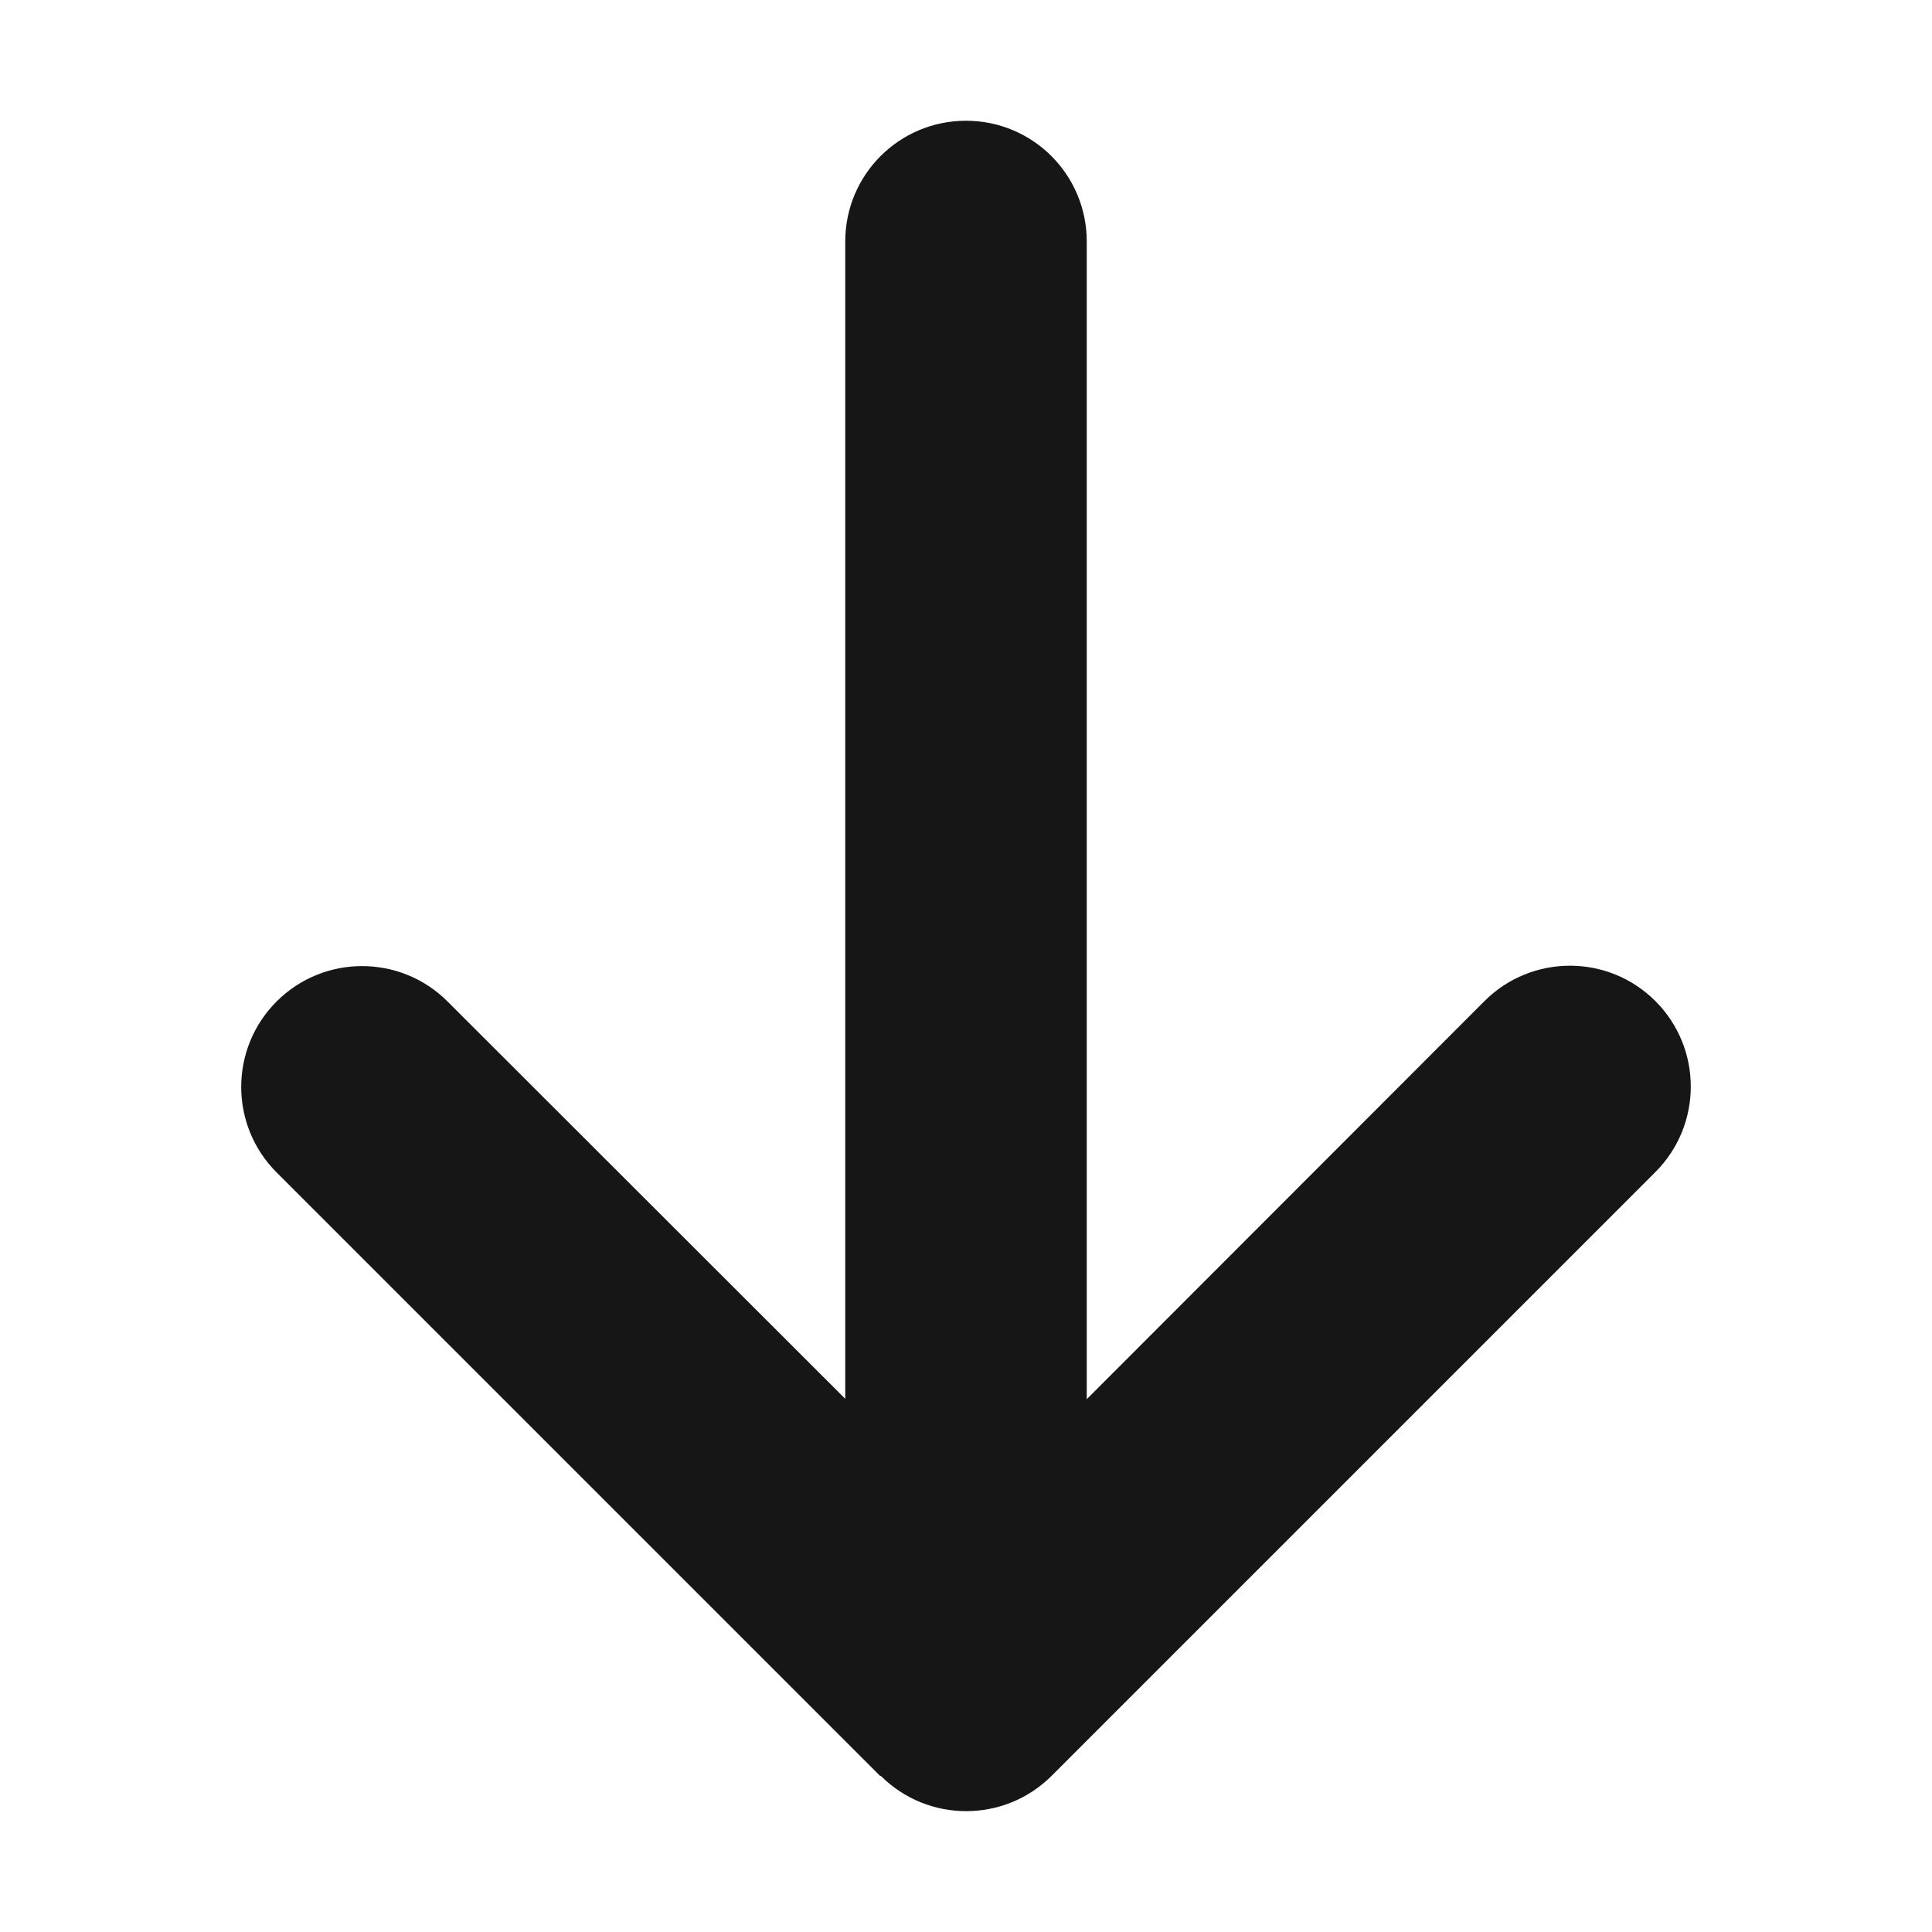
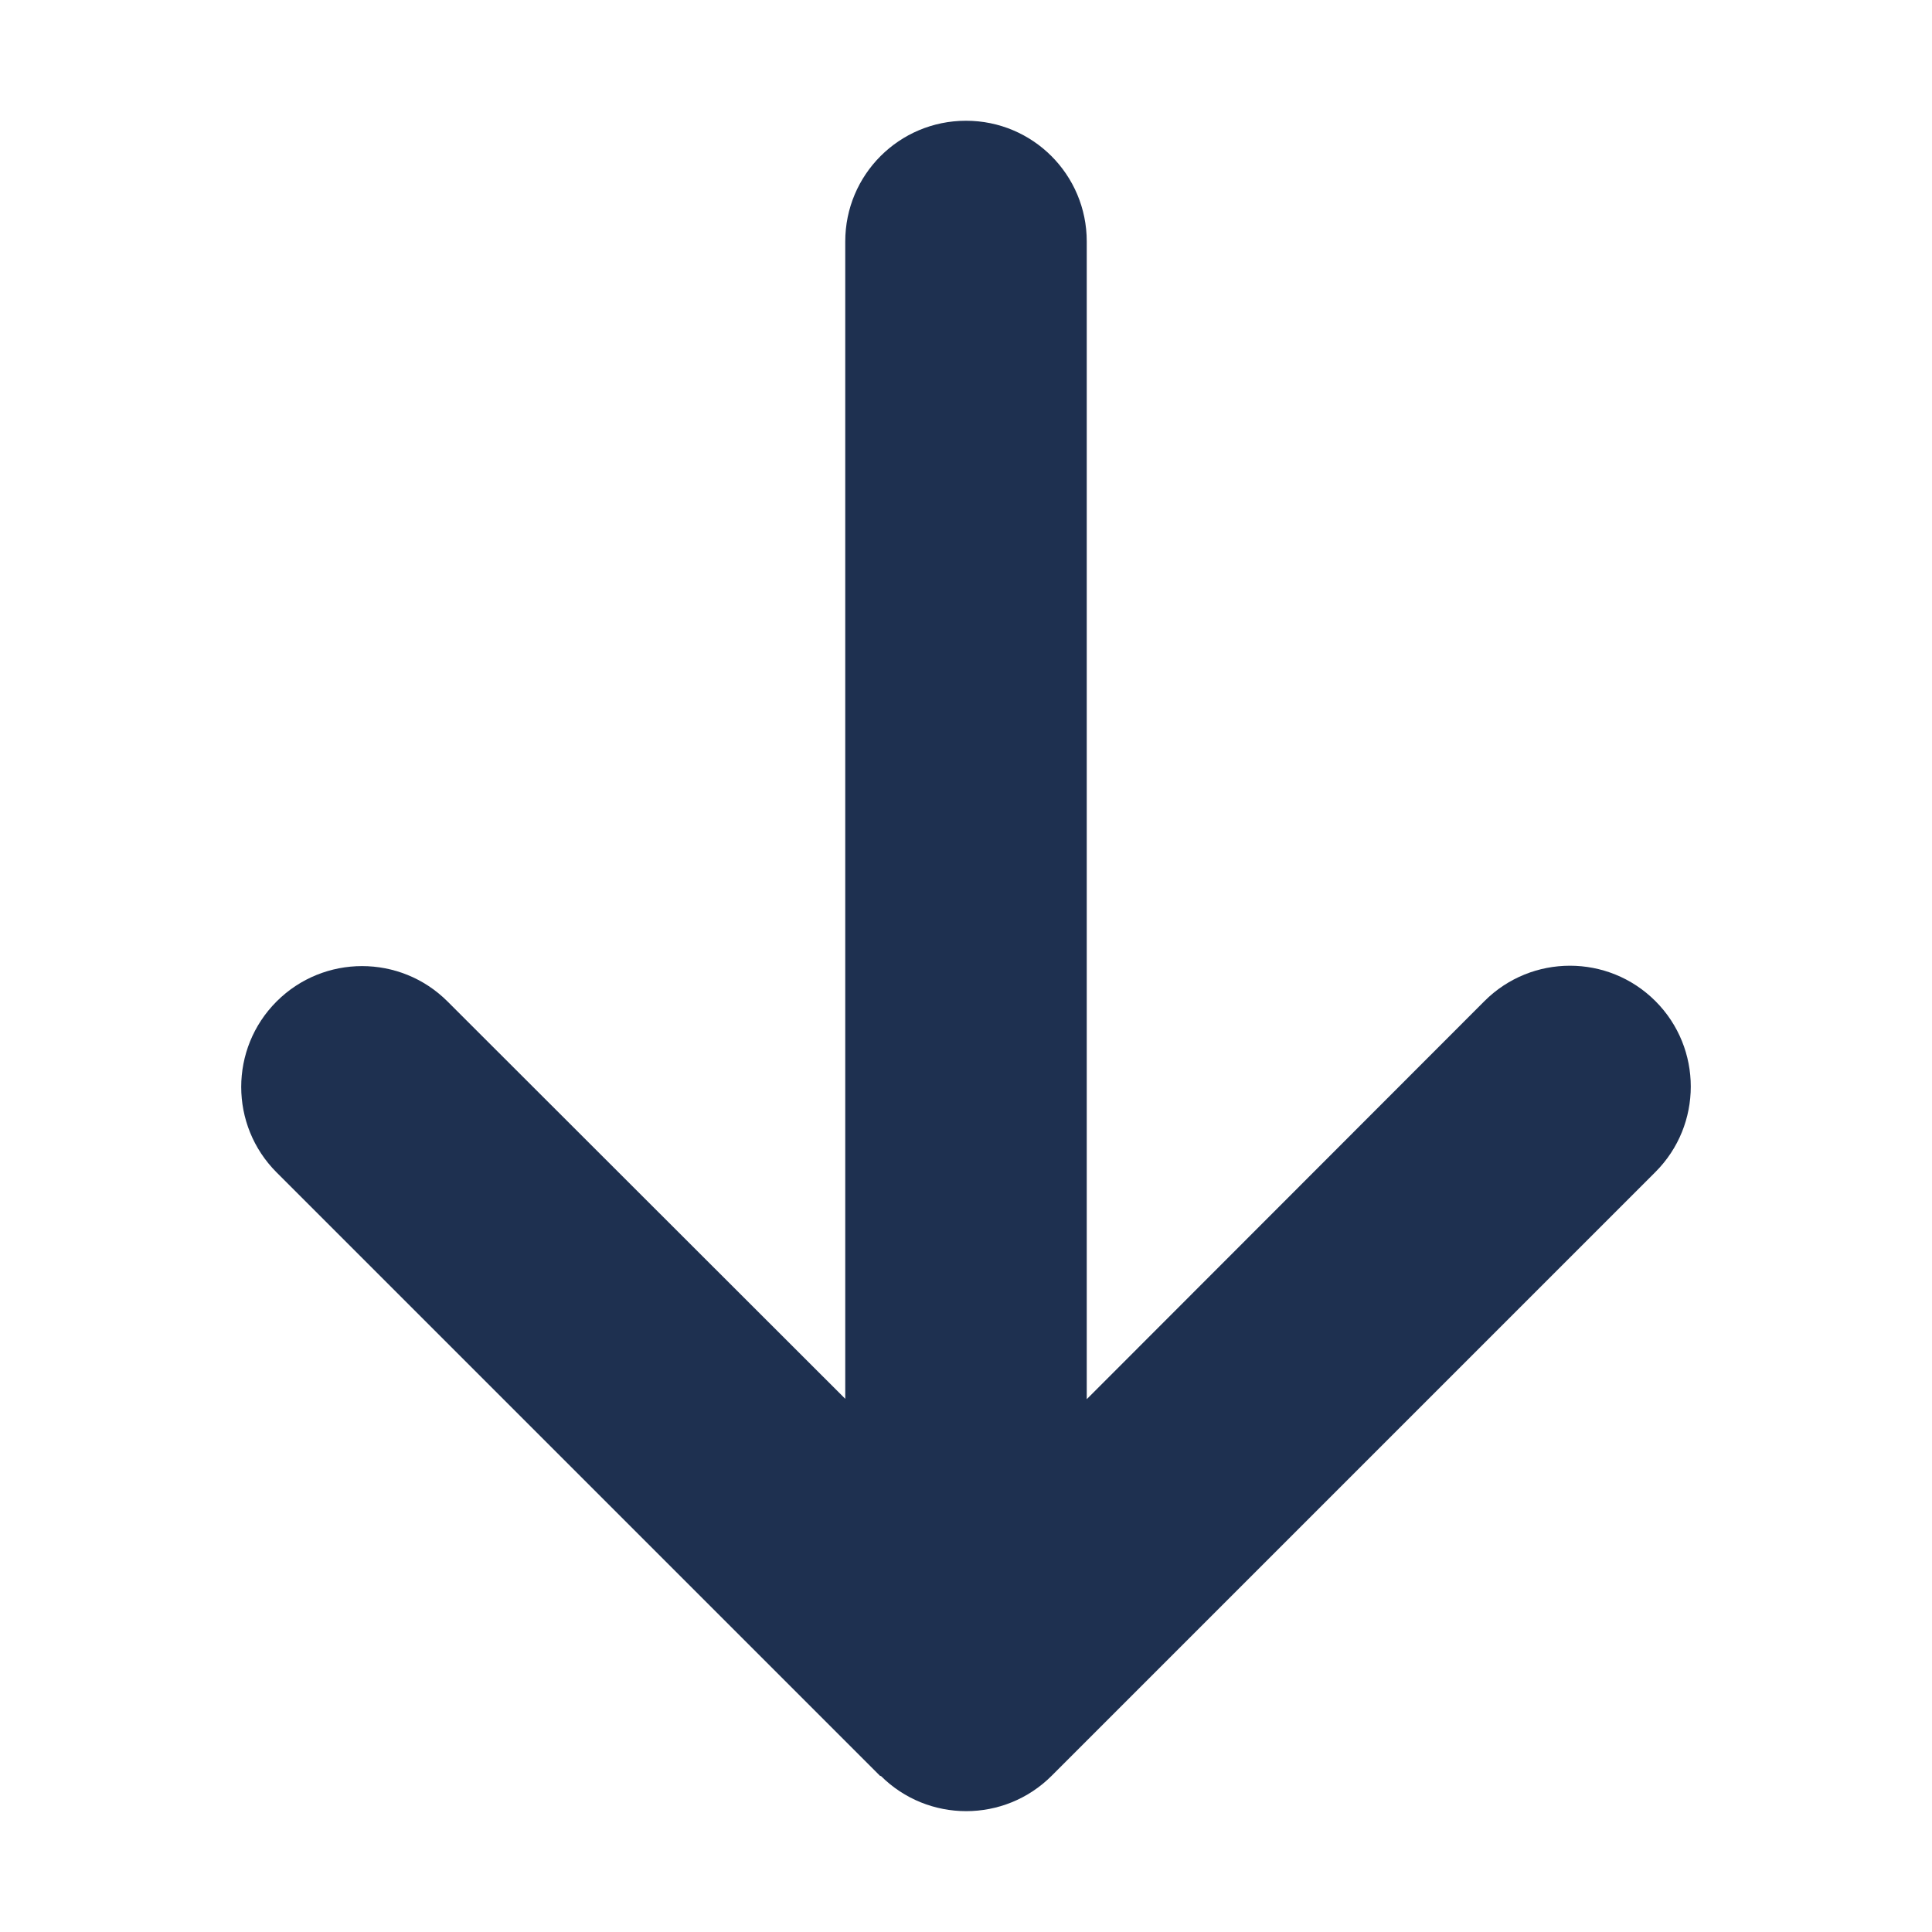
- <svg xmlns="http://www.w3.org/2000/svg" fill="#161616" viewBox="-64 0 512 512">
+ <svg xmlns="http://www.w3.org/2000/svg" fill="#1e3050" viewBox="-64 0 512 512">
  <path d="M169.4 470.6c12.5 12.5 32.8 12.5 45.3 0l160-160c12.5-12.5 12.5-32.8 0-45.3s-32.8-12.5-45.3 0L224 370.8 224 64c0-17.7-14.3-32-32-32s-32 14.3-32 32l0 306.7L54.6 265.4c-12.5-12.5-32.8-12.5-45.3 0s-12.5 32.8 0 45.3l160 160z" />
</svg>
